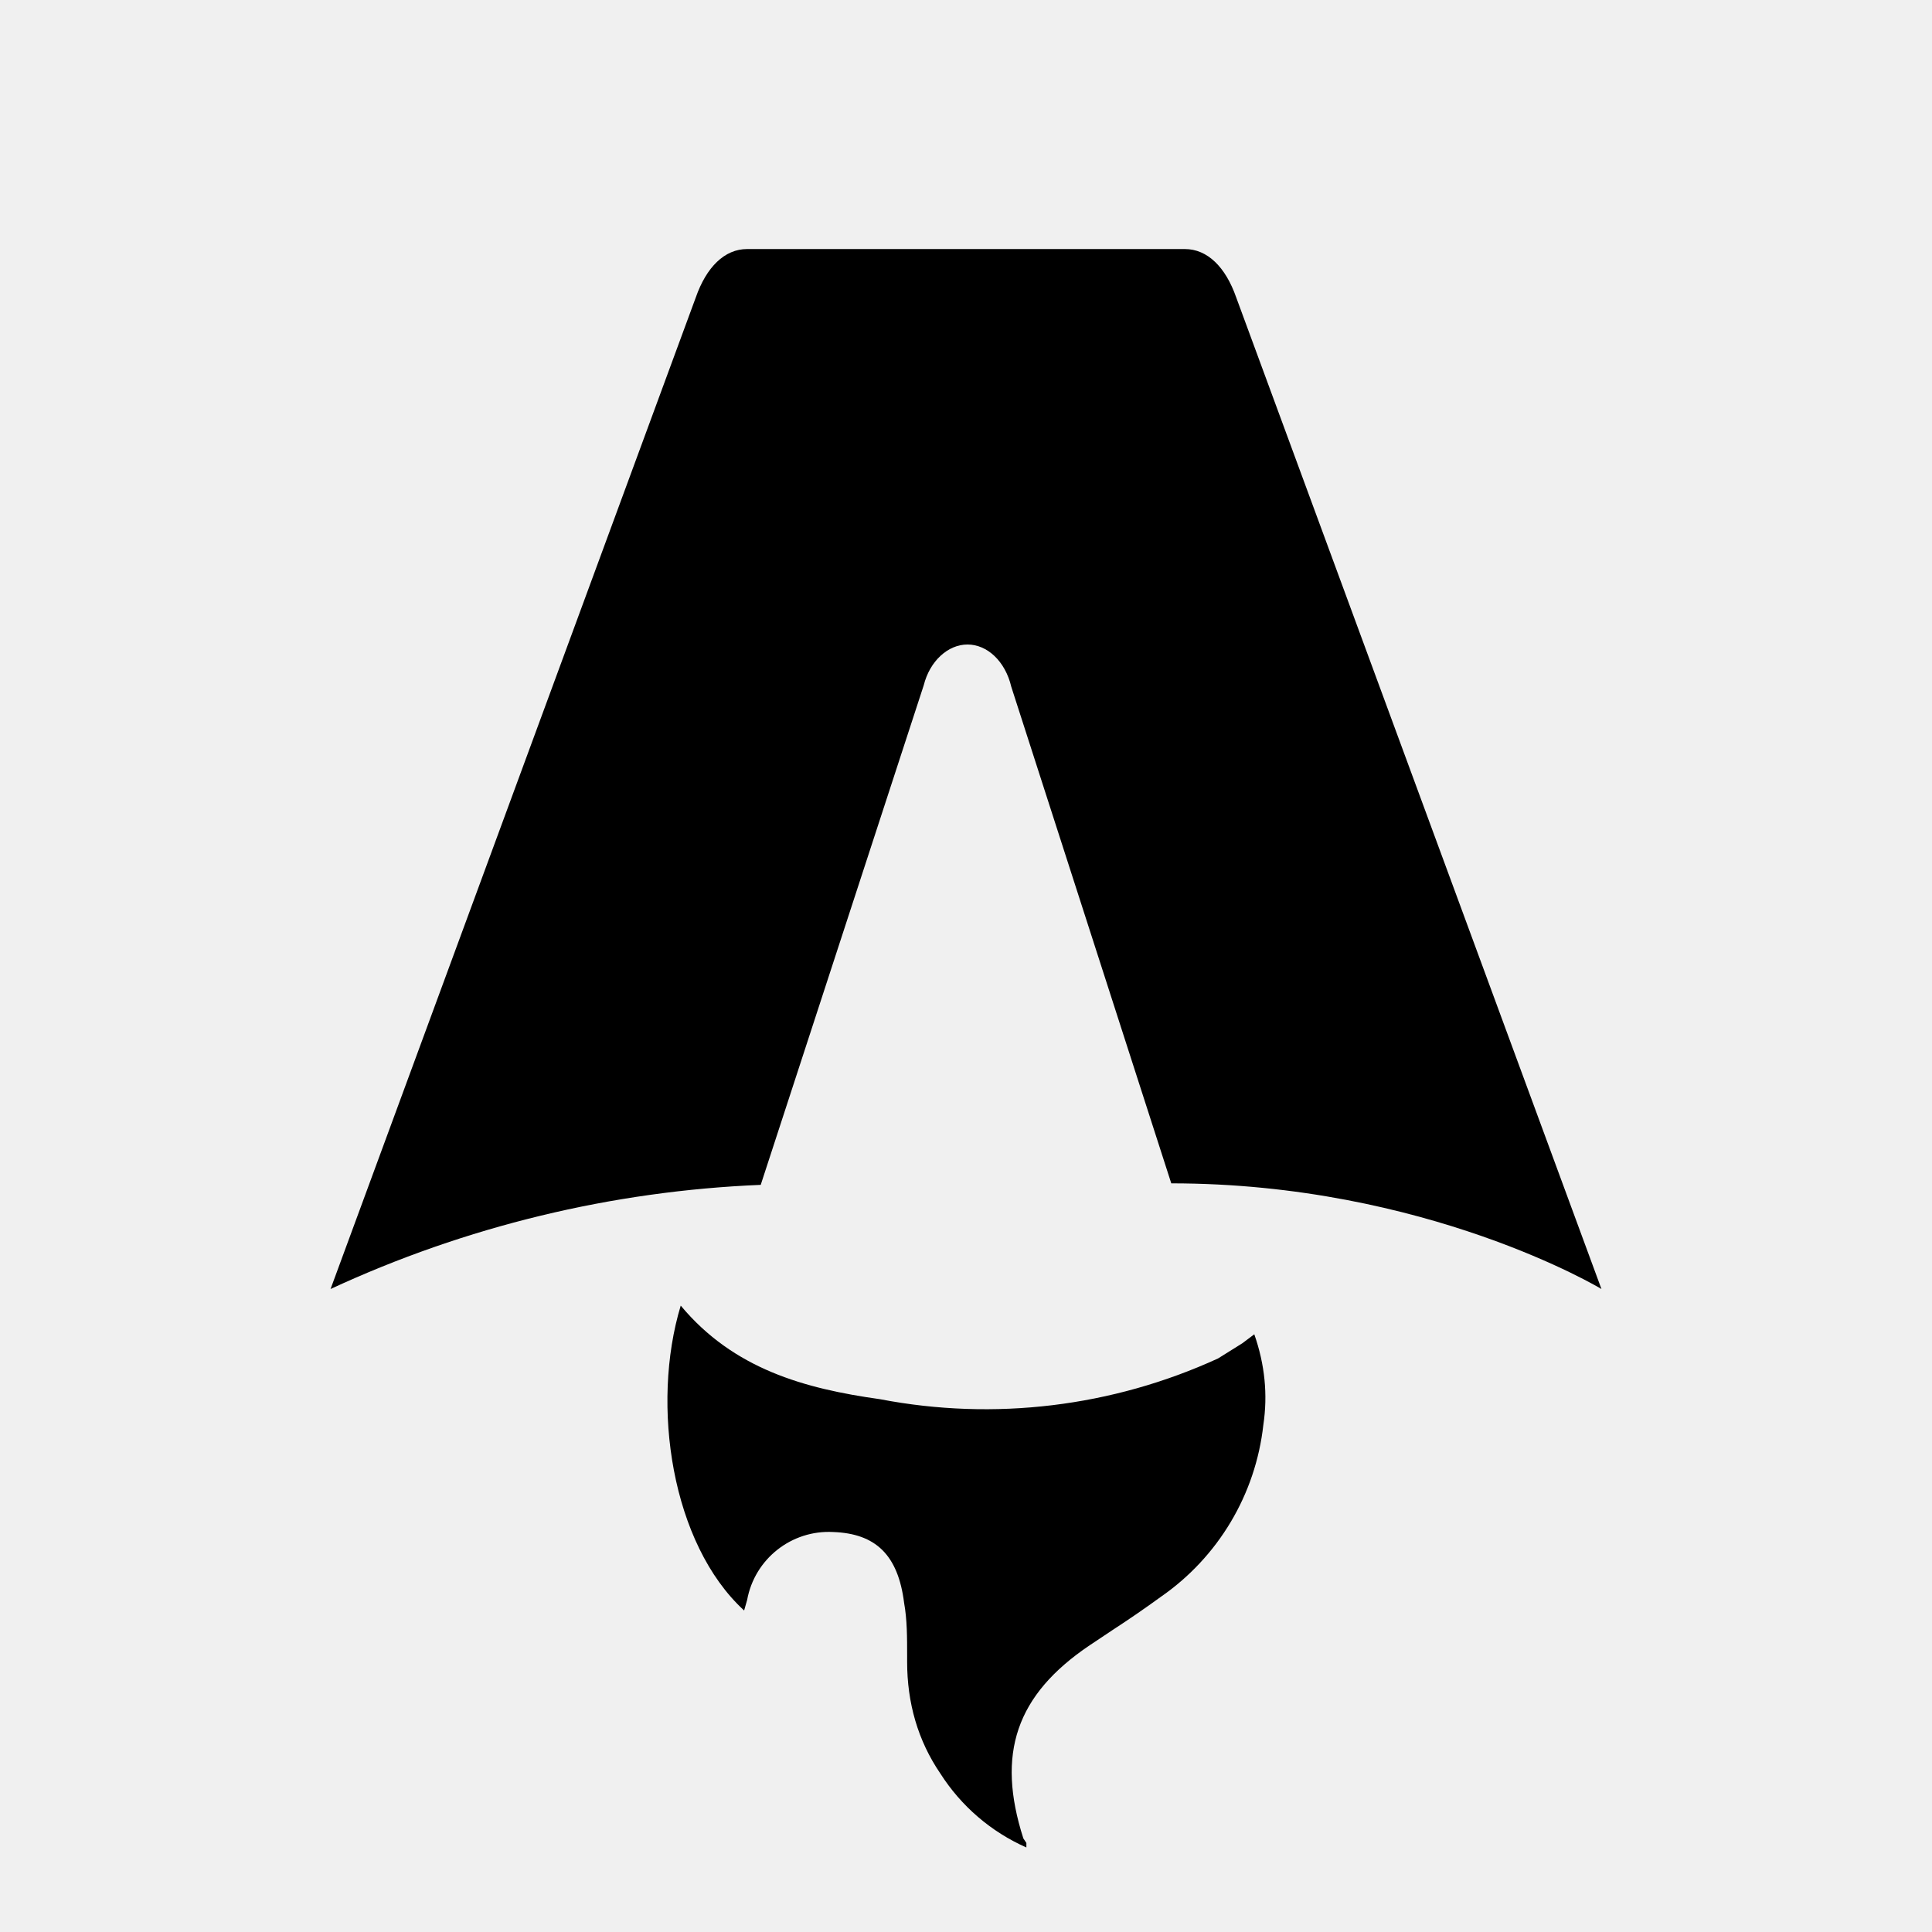
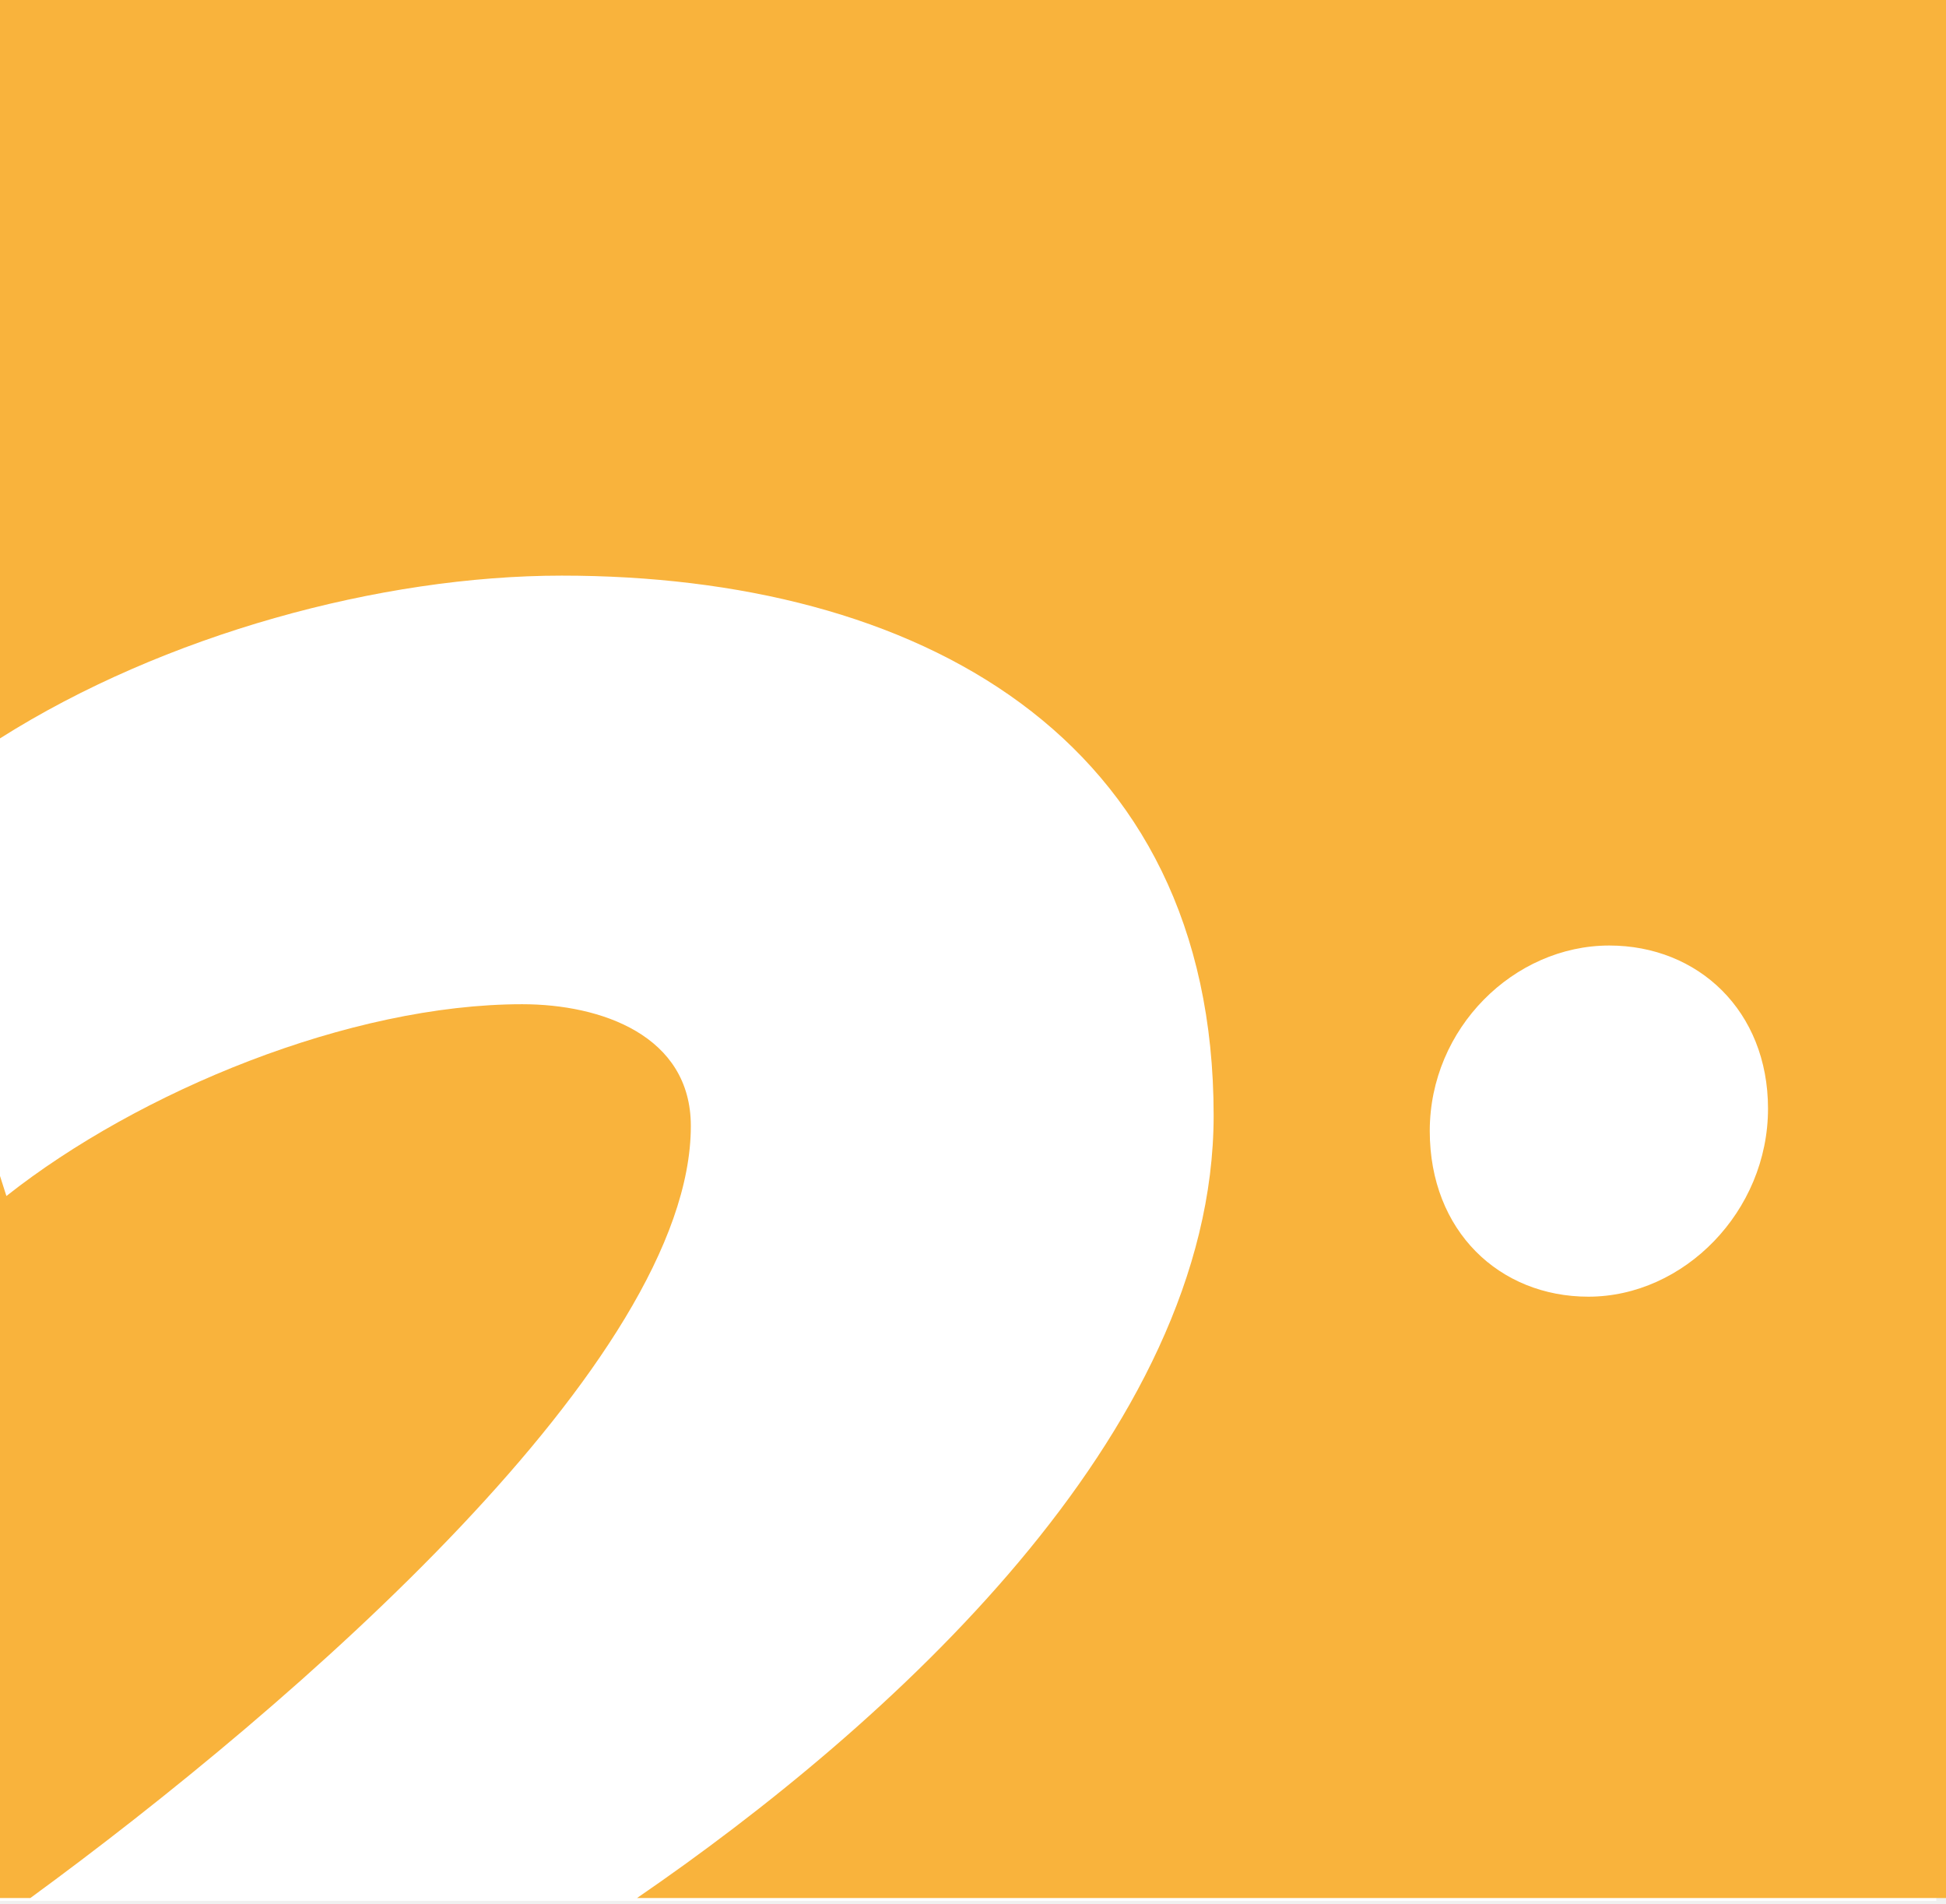
- <svg xmlns="http://www.w3.org/2000/svg" fill="none" viewBox="0 0 128 128">
-   <path d="M50.4 78.5a75.1 75.1 0 0 0-28.5 6.9l24.2-65.7c.7-2 1.9-3.2 3.4-3.2h29c1.5 0 2.7 1.2 3.4 3.2l24.2 65.7s-11.6-7-28.5-7L67 45.5c-.4-1.7-1.6-2.8-2.9-2.8-1.3 0-2.5 1.1-2.9 2.7L50.4 78.5Zm-1.1 28.2Zm-4.2-20.2c-2 6.6-.6 15.8 4.2 20.2a17.5 17.5 0 0 1 .2-.7 5.5 5.5 0 0 1 5.7-4.5c2.8.1 4.3 1.5 4.7 4.7.2 1.1.2 2.3.2 3.5v.4c0 2.7.7 5.2 2.2 7.4a13 13 0 0 0 5.7 4.9v-.3l-.2-.3c-1.8-5.6-.5-9.5 4.4-12.8l1.5-1a73 73 0 0 0 3.2-2.2 16 16 0 0 0 6.8-11.4c.3-2 .1-4-.6-6l-.8.6-1.6 1a37 37 0 0 1-22.4 2.7c-5-.7-9.7-2-13.2-6.2Z" />
-   <style>
-         path { fill: #000; }
-         @media (prefers-color-scheme: dark) {
-             path { fill: #FFF; }
-         }
-     </style>
+ <svg xmlns="http://www.w3.org/2000/svg" width="100%" height="100%" viewBox="0 0 184 180" version="1.1" xml:space="preserve" style="fill-rule:evenodd;clip-rule:evenodd;stroke-linejoin:round;stroke-miterlimit:2;">
+   <g transform="matrix(0.984065,0,0,1.00108,0,0)">
+     <rect x="0" y="0" width="186.048" height="179.533" style="fill:white;" />
+   </g>
+   <g id="ArtBoard1" transform="matrix(0.789261,0,0,0.823414,-212.777,-73.6031)">
+     <rect x="269.59" y="89.388" width="235.725" height="218.035" style="fill:none;" />
+     <clipPath id="_clip1">
+       <rect x="269.59" y="89.388" width="235.725" height="218.035" />
+     </clipPath>
+     <g clip-path="url(#_clip1)">
+       <g transform="matrix(1.26701,0,0,1.21446,53.383,11.1005)">
+         <g transform="matrix(1,0,0,1,-120.14,-44.4366)">
+           <path d="M440.971,231.502C432.583,231.502 425.971,225.323 425.971,215.834C425.971,206.12 433.928,198.299 442.945,198.299C451.346,198.299 457.954,204.473 457.954,213.723C457.954,223.429 450.005,231.502 440.971,231.502Z" style="fill:white;" />
+         </g>
+         <g transform="matrix(1,0,0,1,80.5005,-24.7649)">
+           <g id="path174" transform="matrix(1.25,0,0,-1.25,240.331,211.83)">
+             <g>
+               <path d="M0,0C-6.711,0 -12,4.943 -12,12.534C-12,20.305 -5.635,26.562 1.579,26.562C8.3,26.562 13.586,21.623 13.586,14.223C13.586,6.458 7.227,0 0,0M-120.152,42.23C-107.742,50.081 -91.347,54.541 -77.659,54.541C-50.848,54.541 -28.348,42.43 -28.348,13.707C-28.348,-10.337 -53.066,-32.524 -71.964,-45.486L28.096,-45.486L28.096,98.64L-120.152,98.64L-120.152,42.23Z" style="fill:rgb(249,179,60);fill-rule:nonzero;" />
+               <g transform="matrix(1,0,0,1,-120.152,9.136)">
+                 <path d="M0,0L0,-54.622L2.298,-54.622C22.423,-39.906 52.258,-13.935 52.258,3.774C52.258,10.627 45.461,12.986 39.507,12.986C26.481,12.986 10.522,6.407 0.486,-1.521L0,0Z" style="fill:rgb(249,179,60);fill-rule:nonzero;" />
+               </g>
+             </g>
+           </g>
+           <g id="path178">
+                     </g>
+         </g>
+       </g>
+     </g>
+   </g>
</svg>
